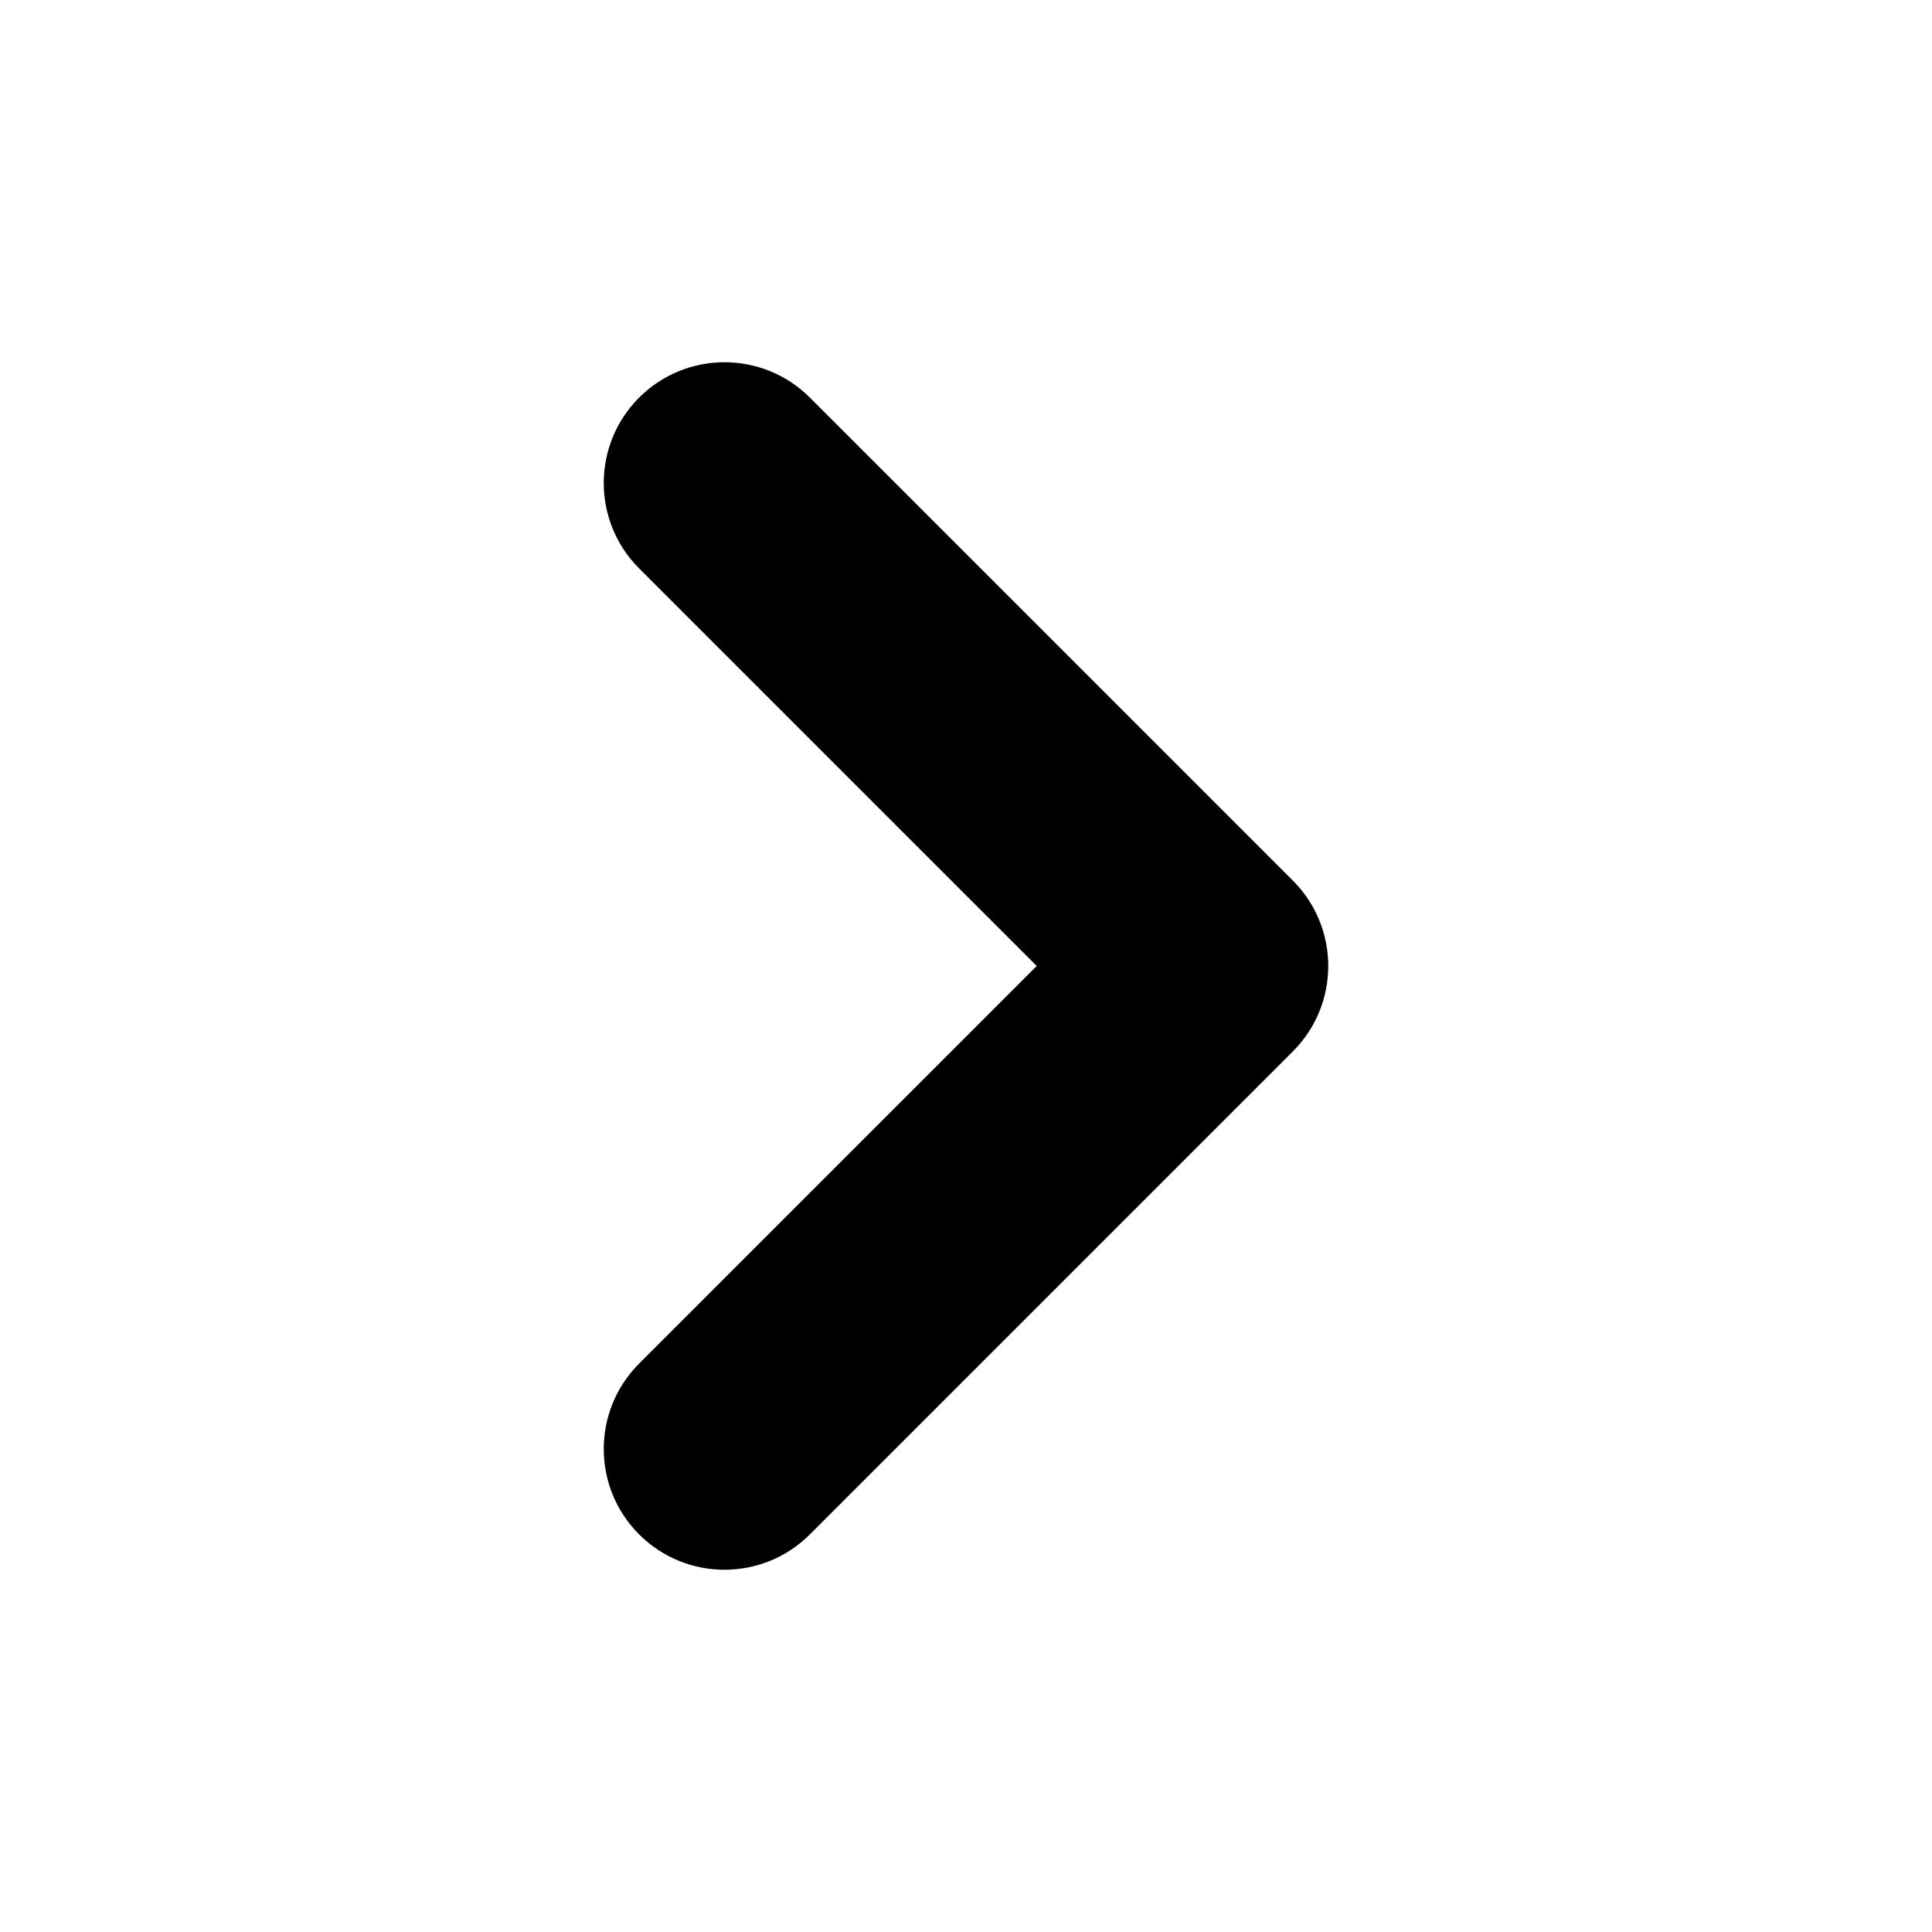
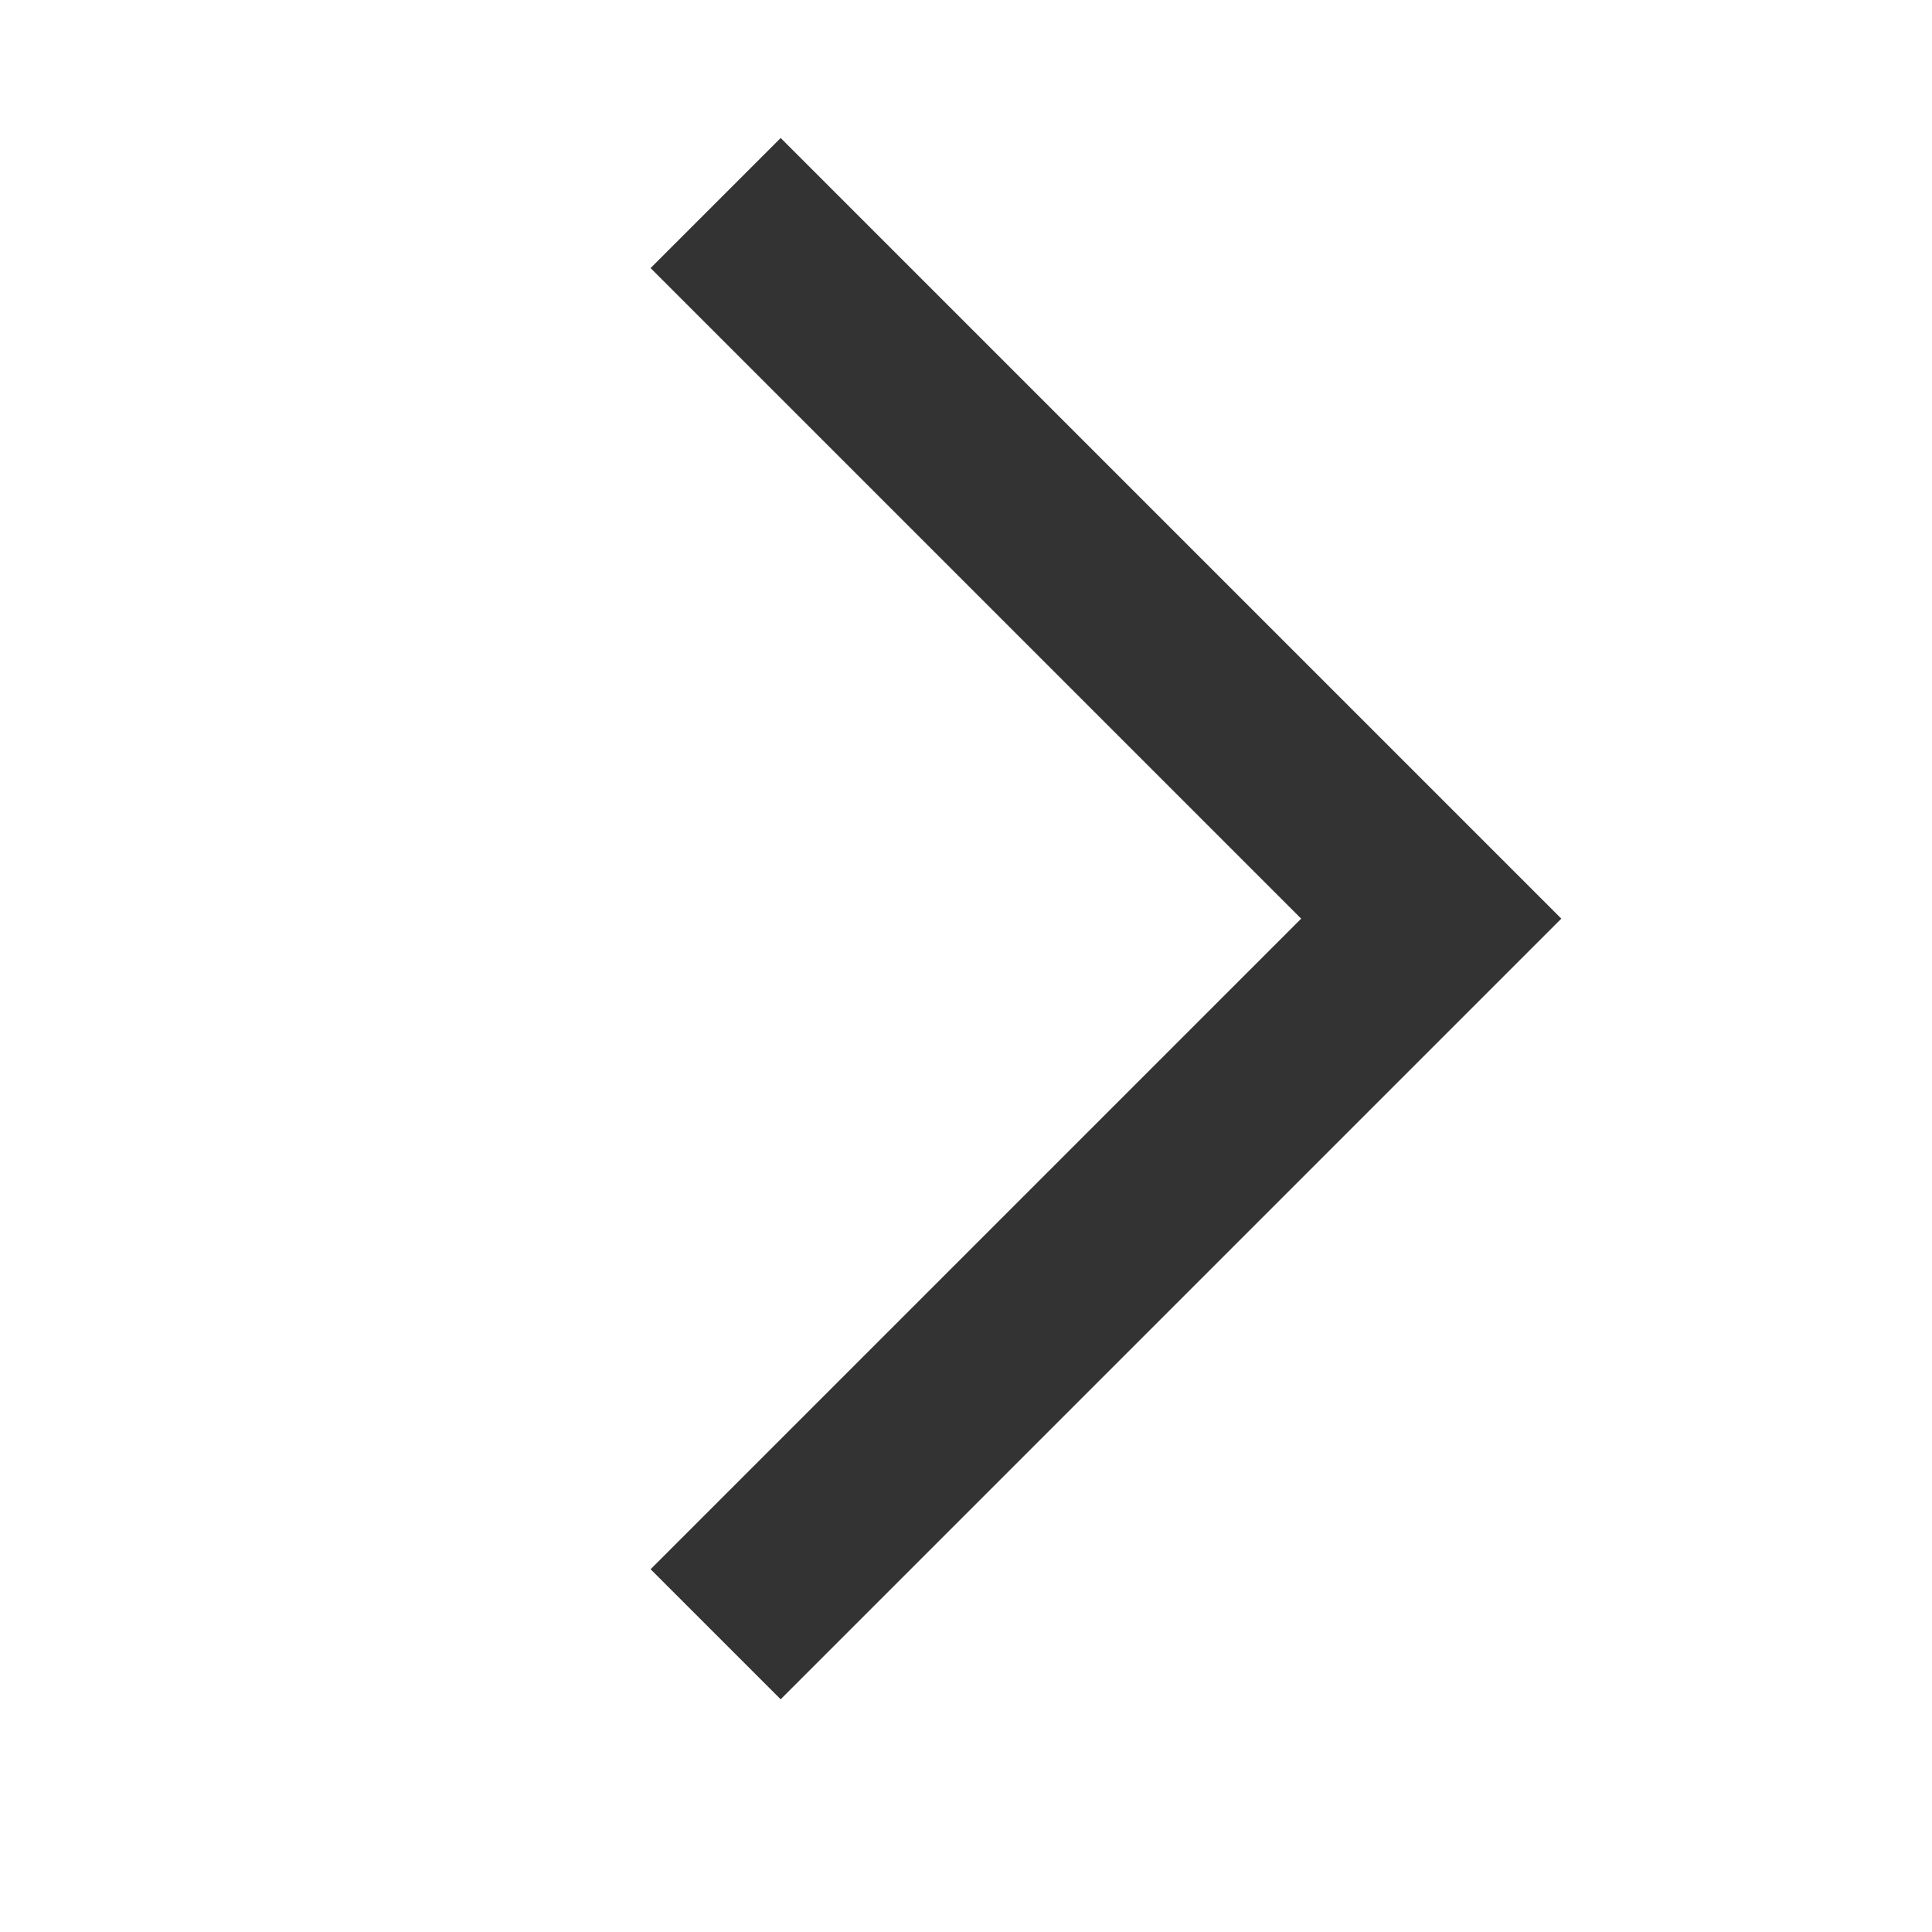
- <svg xmlns="http://www.w3.org/2000/svg" width="96px" height="96px" viewBox="0 0 96 96" version="1.1">
+ <svg xmlns="http://www.w3.org/2000/svg" width="14px" height="14px" viewBox="0 0 14 14" version="1.1">
  <defs />
-   <g id="Page-1" stroke="none" stroke-width="1" fill="none" fill-rule="evenodd">
-     <g id="Desktop-HD" transform="translate(-1440, -864)" fill="#000000">
-       <g id="arrow-m-right" transform="translate(1488, 912) scale(-1, 1) translate(-1488, -912) translate(1440, 864)">
-         <path d="M31.757,67.757 C29.414,70.101 29.414,73.899 31.757,76.243 C34.101,78.586 37.899,78.586 40.243,76.243 L64.243,52.243 C66.586,49.899 66.586,46.101 64.243,43.757 L40.243,19.757 C37.899,17.414 34.101,17.414 31.757,19.757 C29.414,22.101 29.414,25.899 31.757,28.243 L51.515,48 L31.757,67.757 Z" id="Path-2-Copy-2" transform="translate(48, 48) scale(-1, 1) translate(-48, -48) " />
+   <g id="【未公示】" stroke="none" stroke-width="1" fill="none" fill-rule="evenodd">
+     <g id="【供序章用规范】组件-图标-魏博嘉" transform="translate(-260, -440)" fill="#333333">
+       <g id="指向右14" transform="translate(260, 440)">
+         <path d="M8.99,10.657 L9.657,10.657 L9.657,2.657 L8.324,2.657 L8.324,9.324 L1.657,9.324 L1.657,10.657 L8.99,10.657 Z" transform="translate(5.656854, 6.656854) rotate(-45) translate(-5.656854, -6.656854) " />
      </g>
    </g>
  </g>
</svg>
